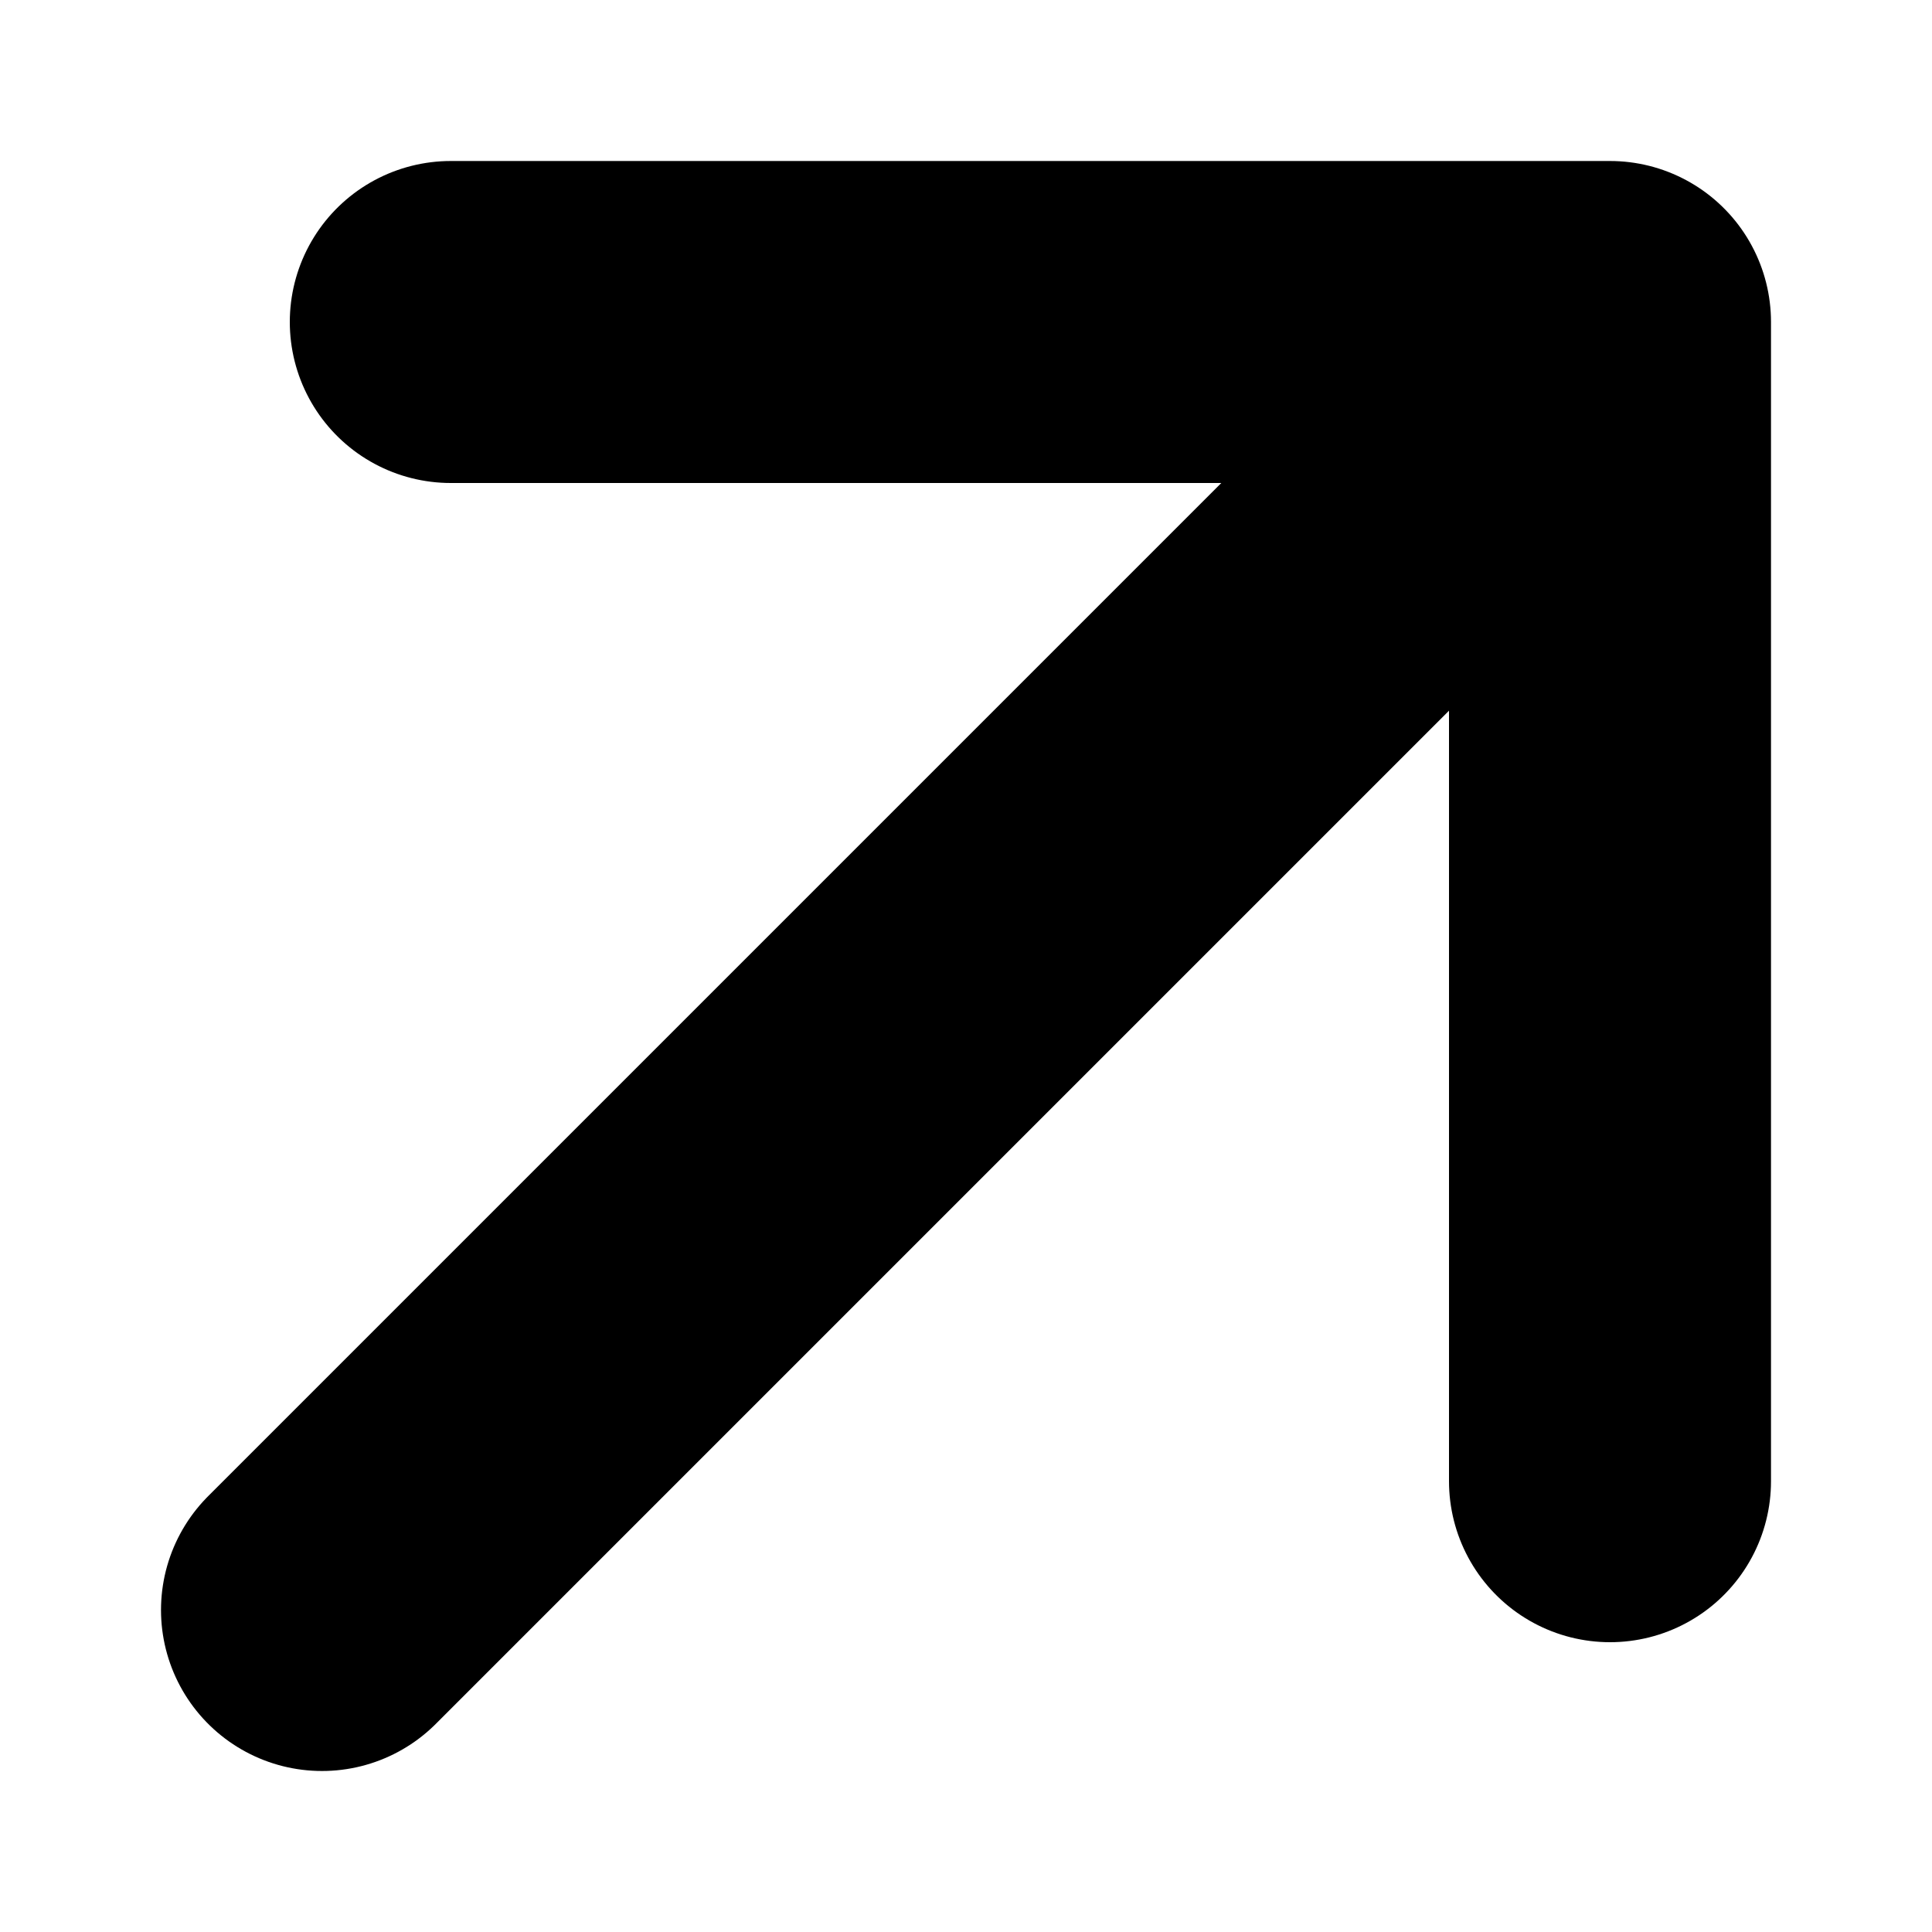
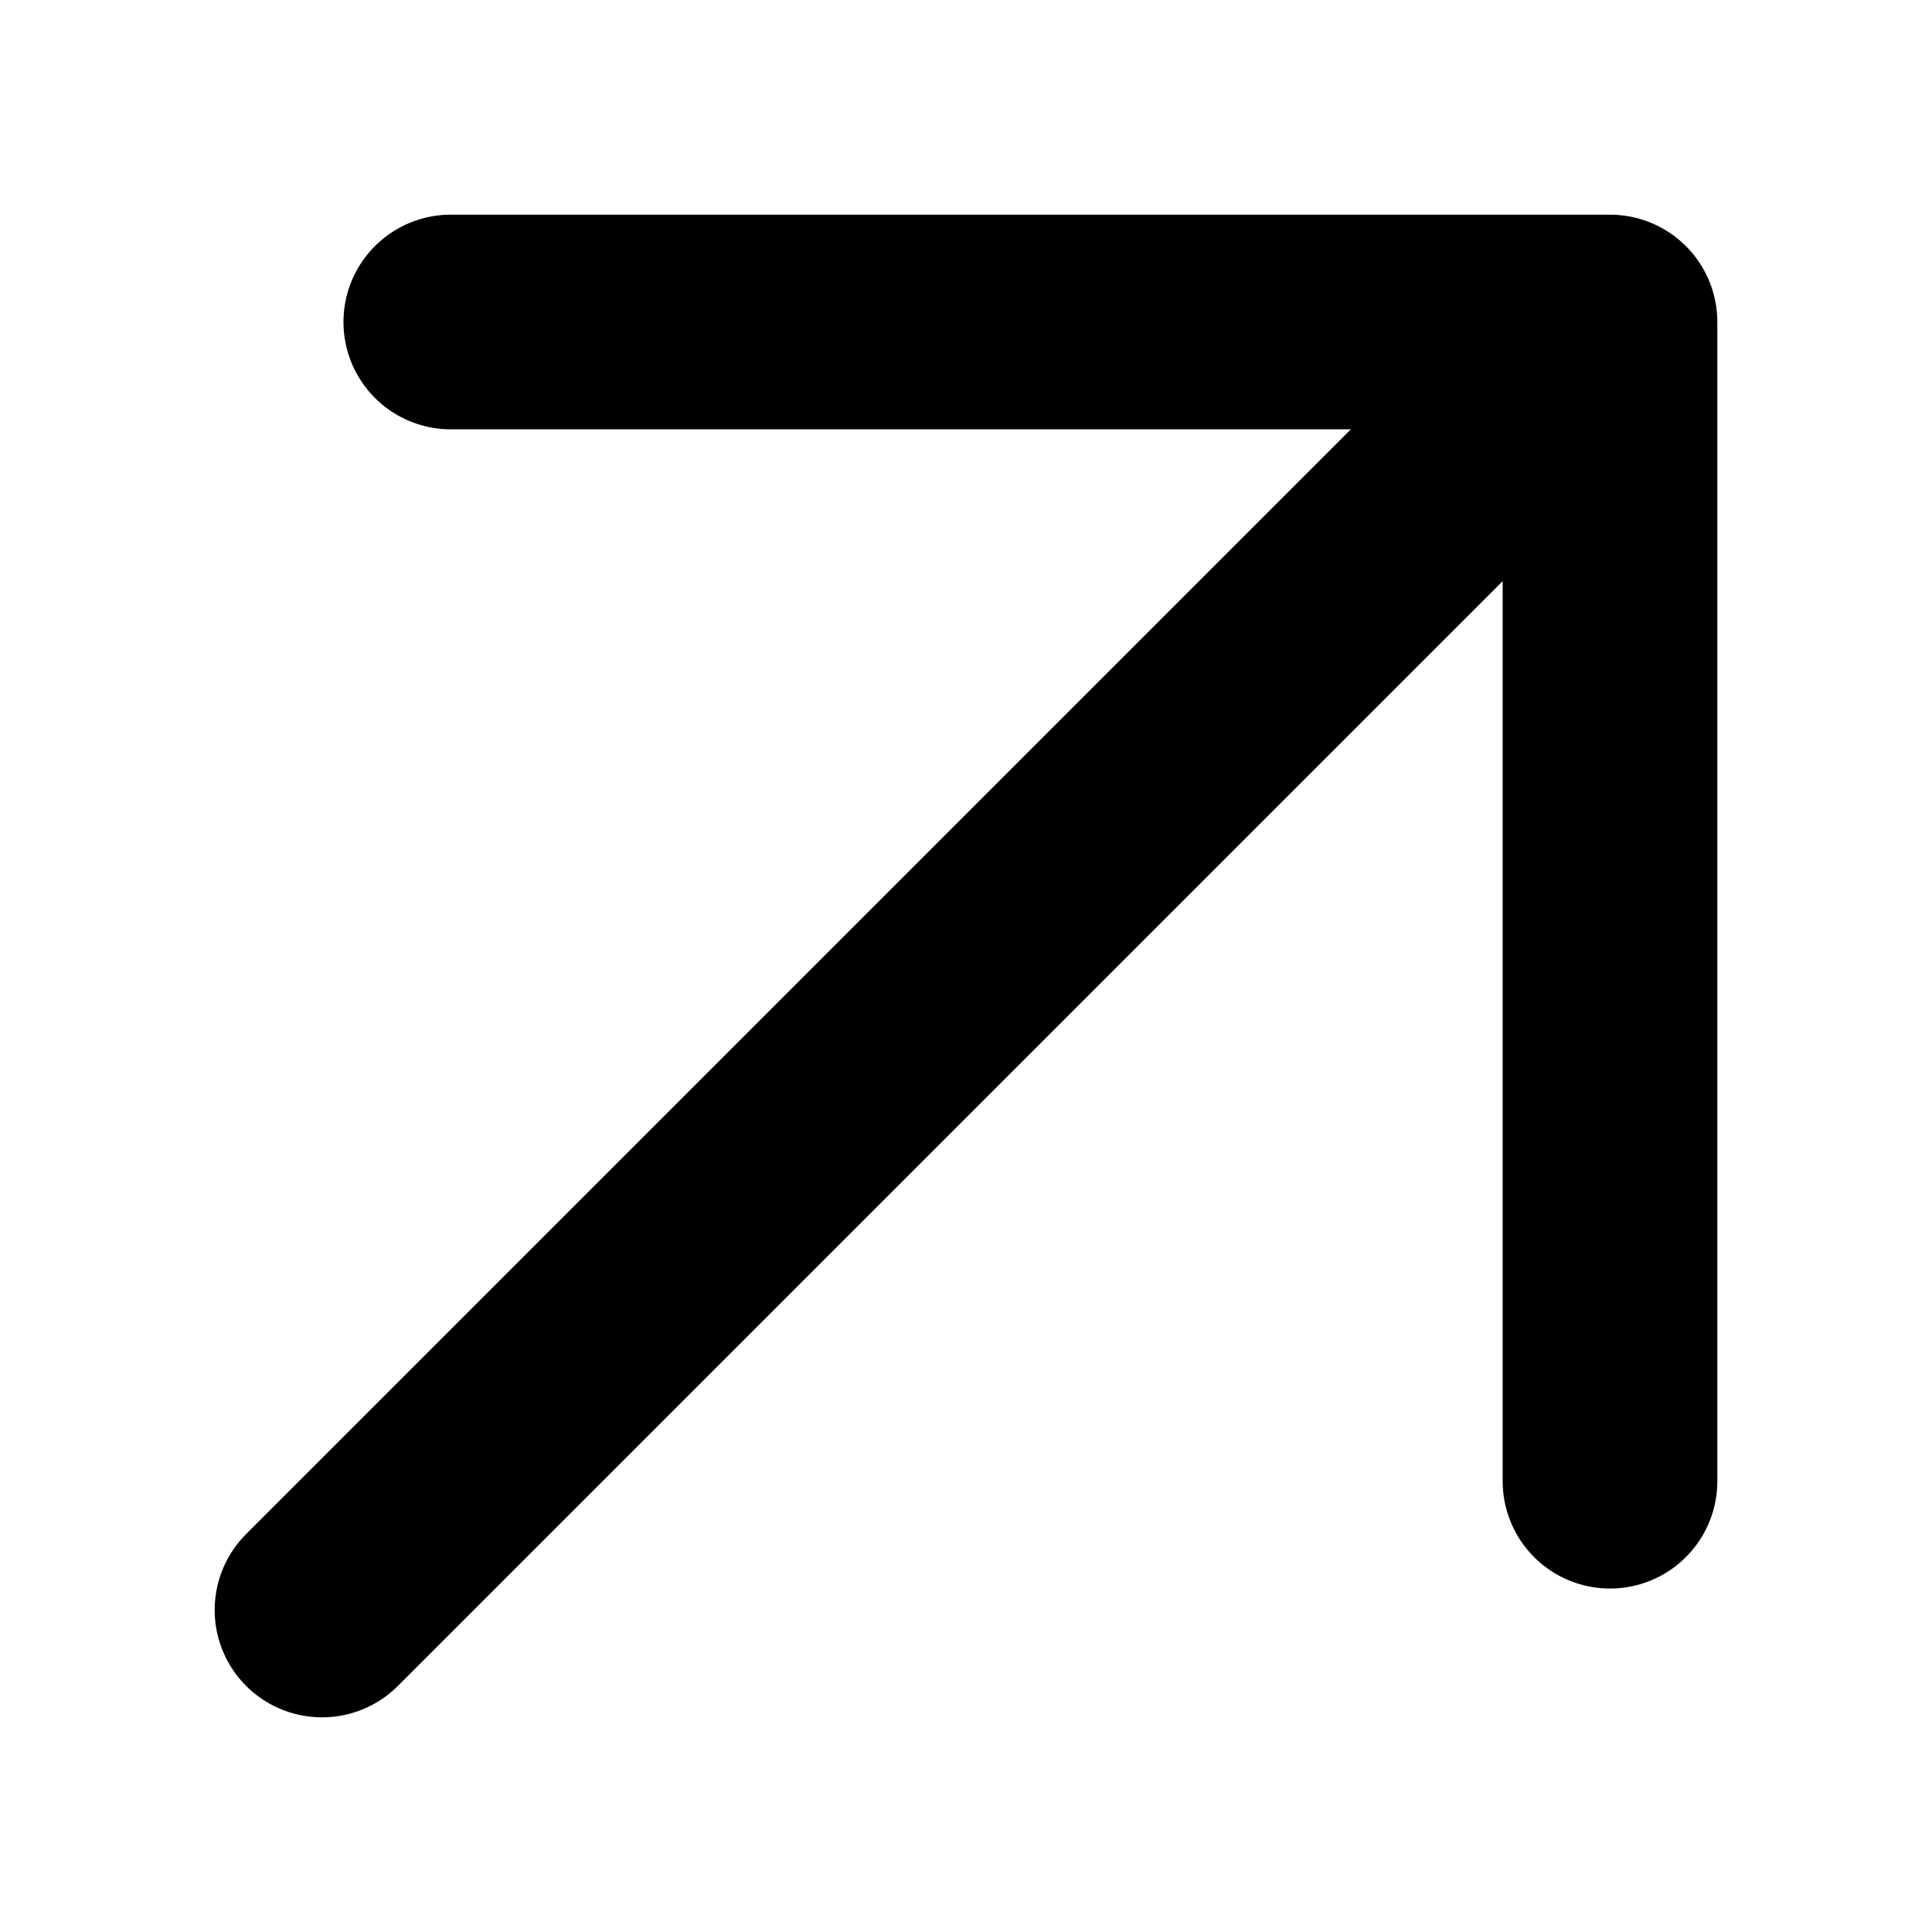
<svg xmlns="http://www.w3.org/2000/svg" width="9" height="9" viewBox="0 0 9 9" fill="none">
-   <path d="M1.5 7.5L7.5 1.5M7.5 1.5V6.9M7.5 1.5H2.1" stroke="currentColor" stroke-width="1.5" stroke-linecap="round" stroke-linejoin="round" />
+   <path d="M1.5 7.5L7.5 1.5M7.5 1.5V6.9M7.5 1.5H2.1" stroke="currentColor" stroke-linecap="round" stroke-linejoin="round" />
</svg>
